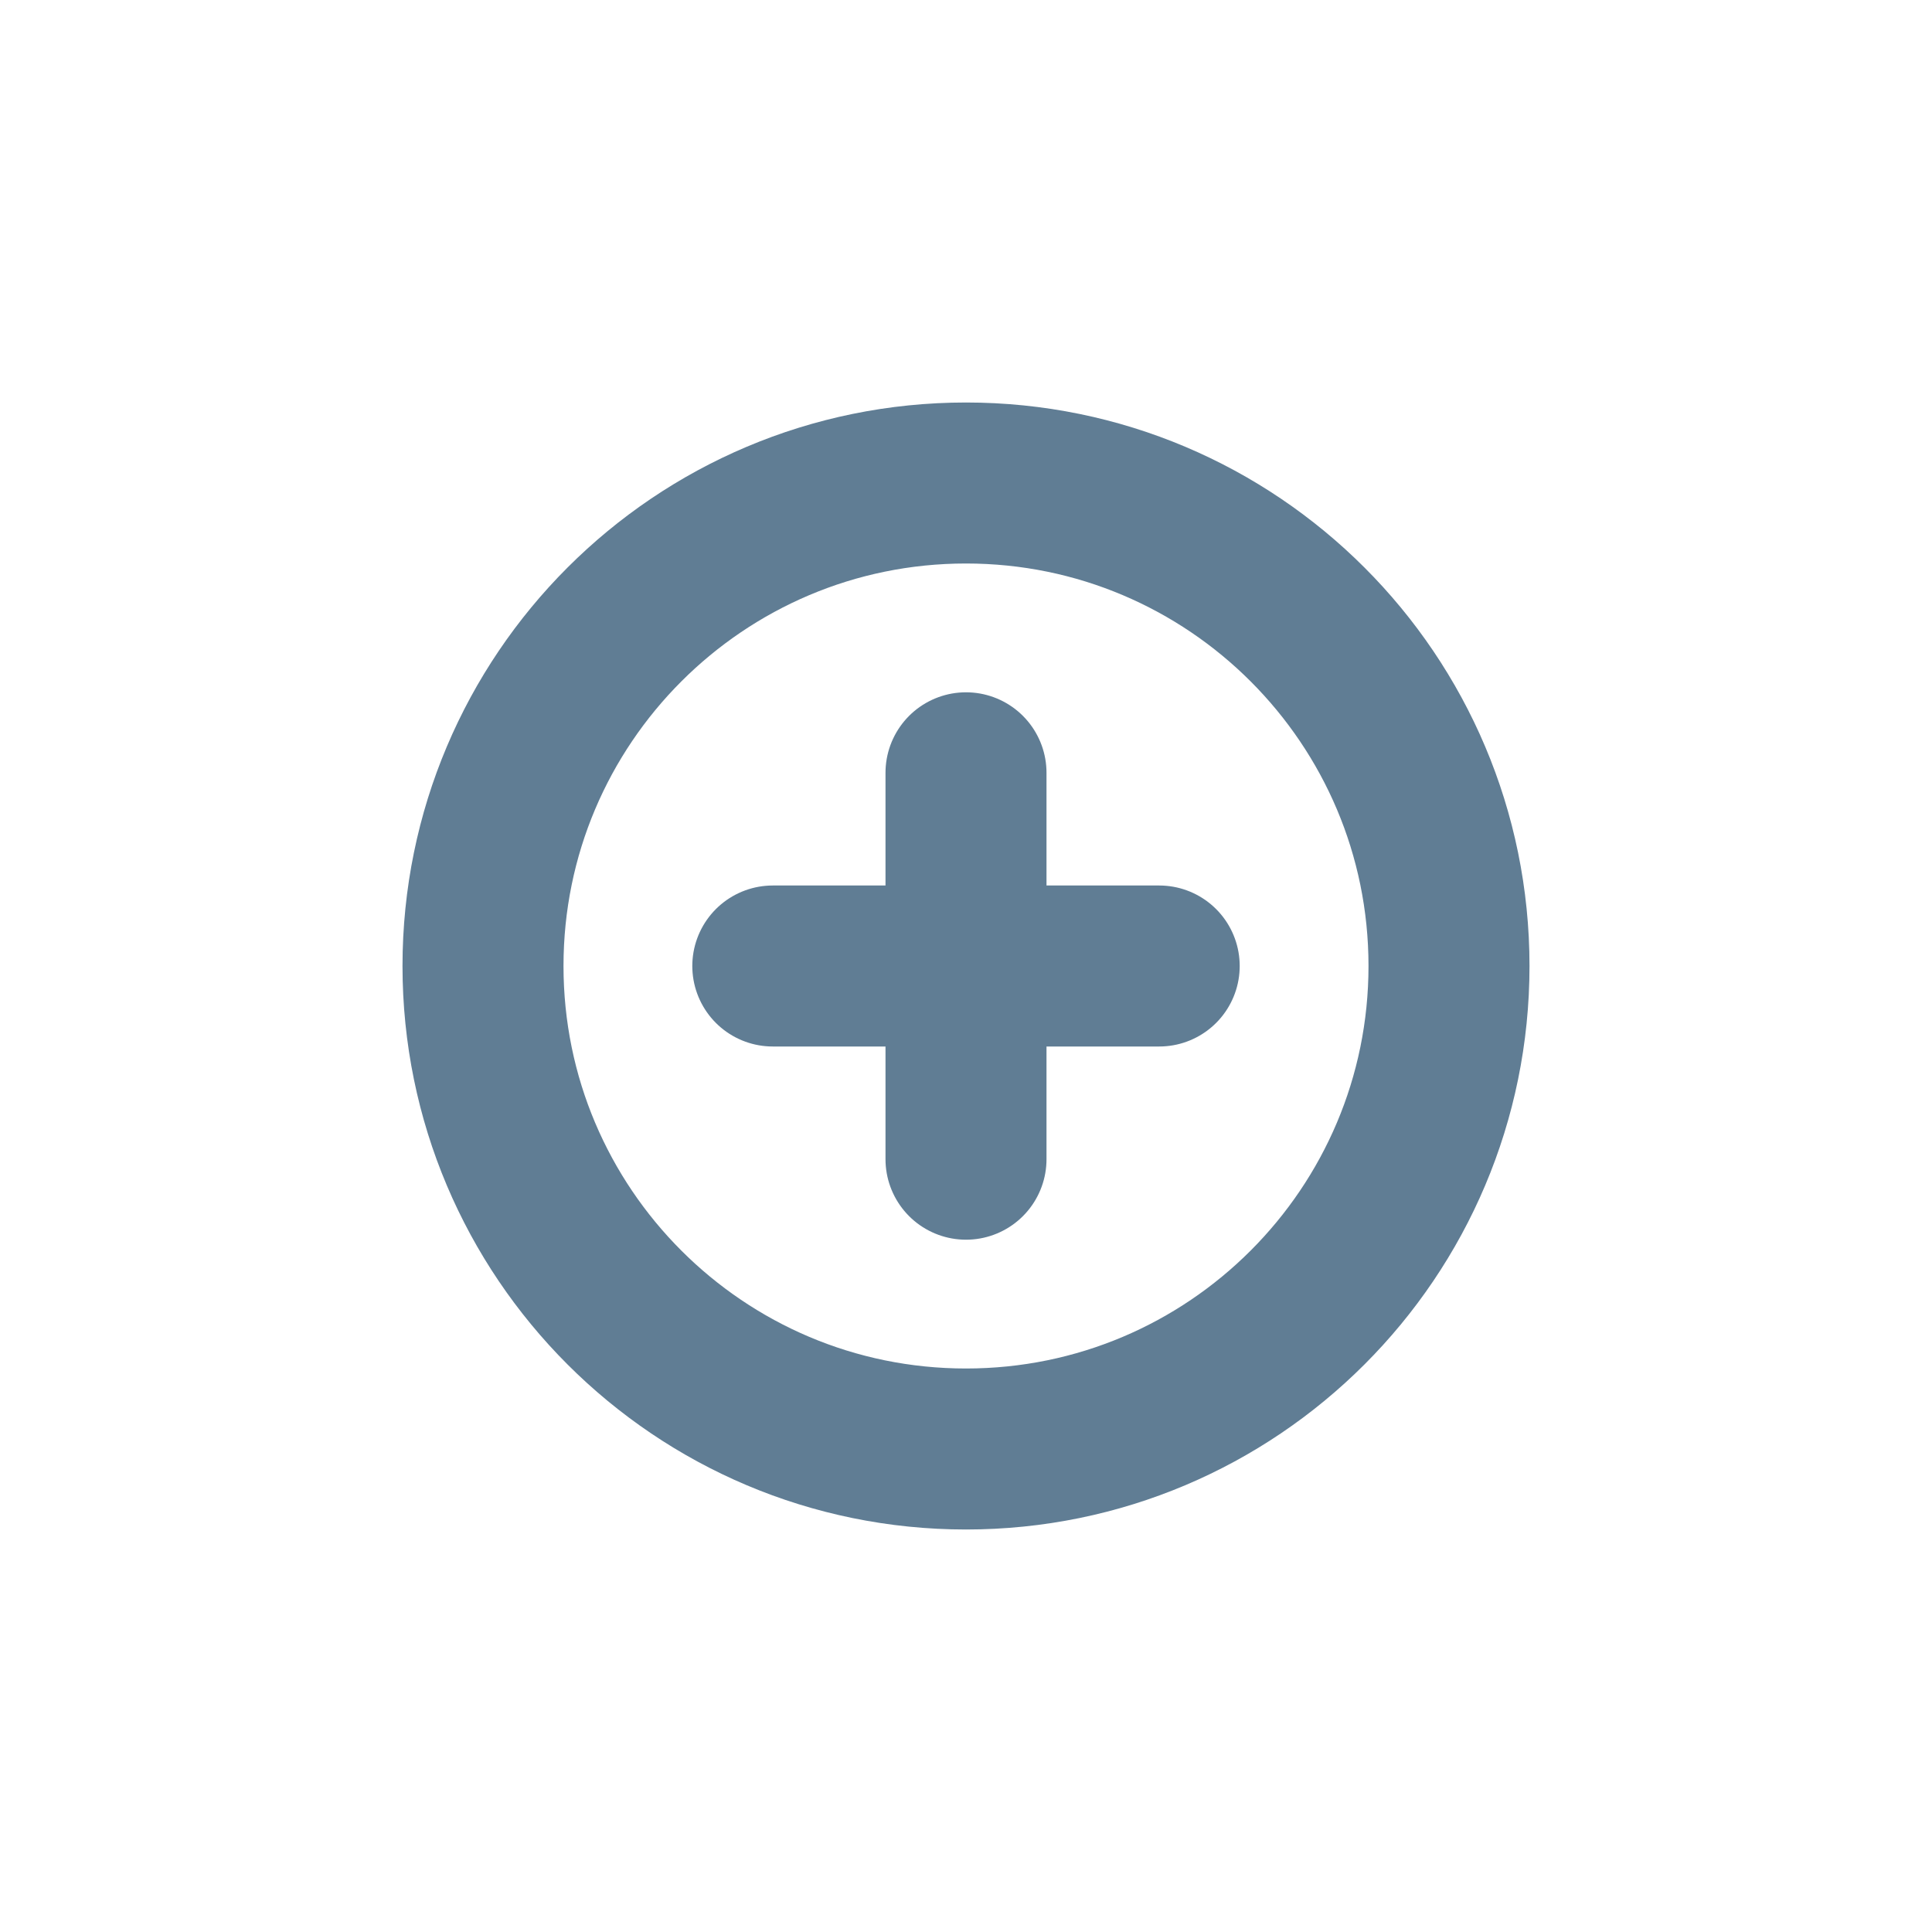
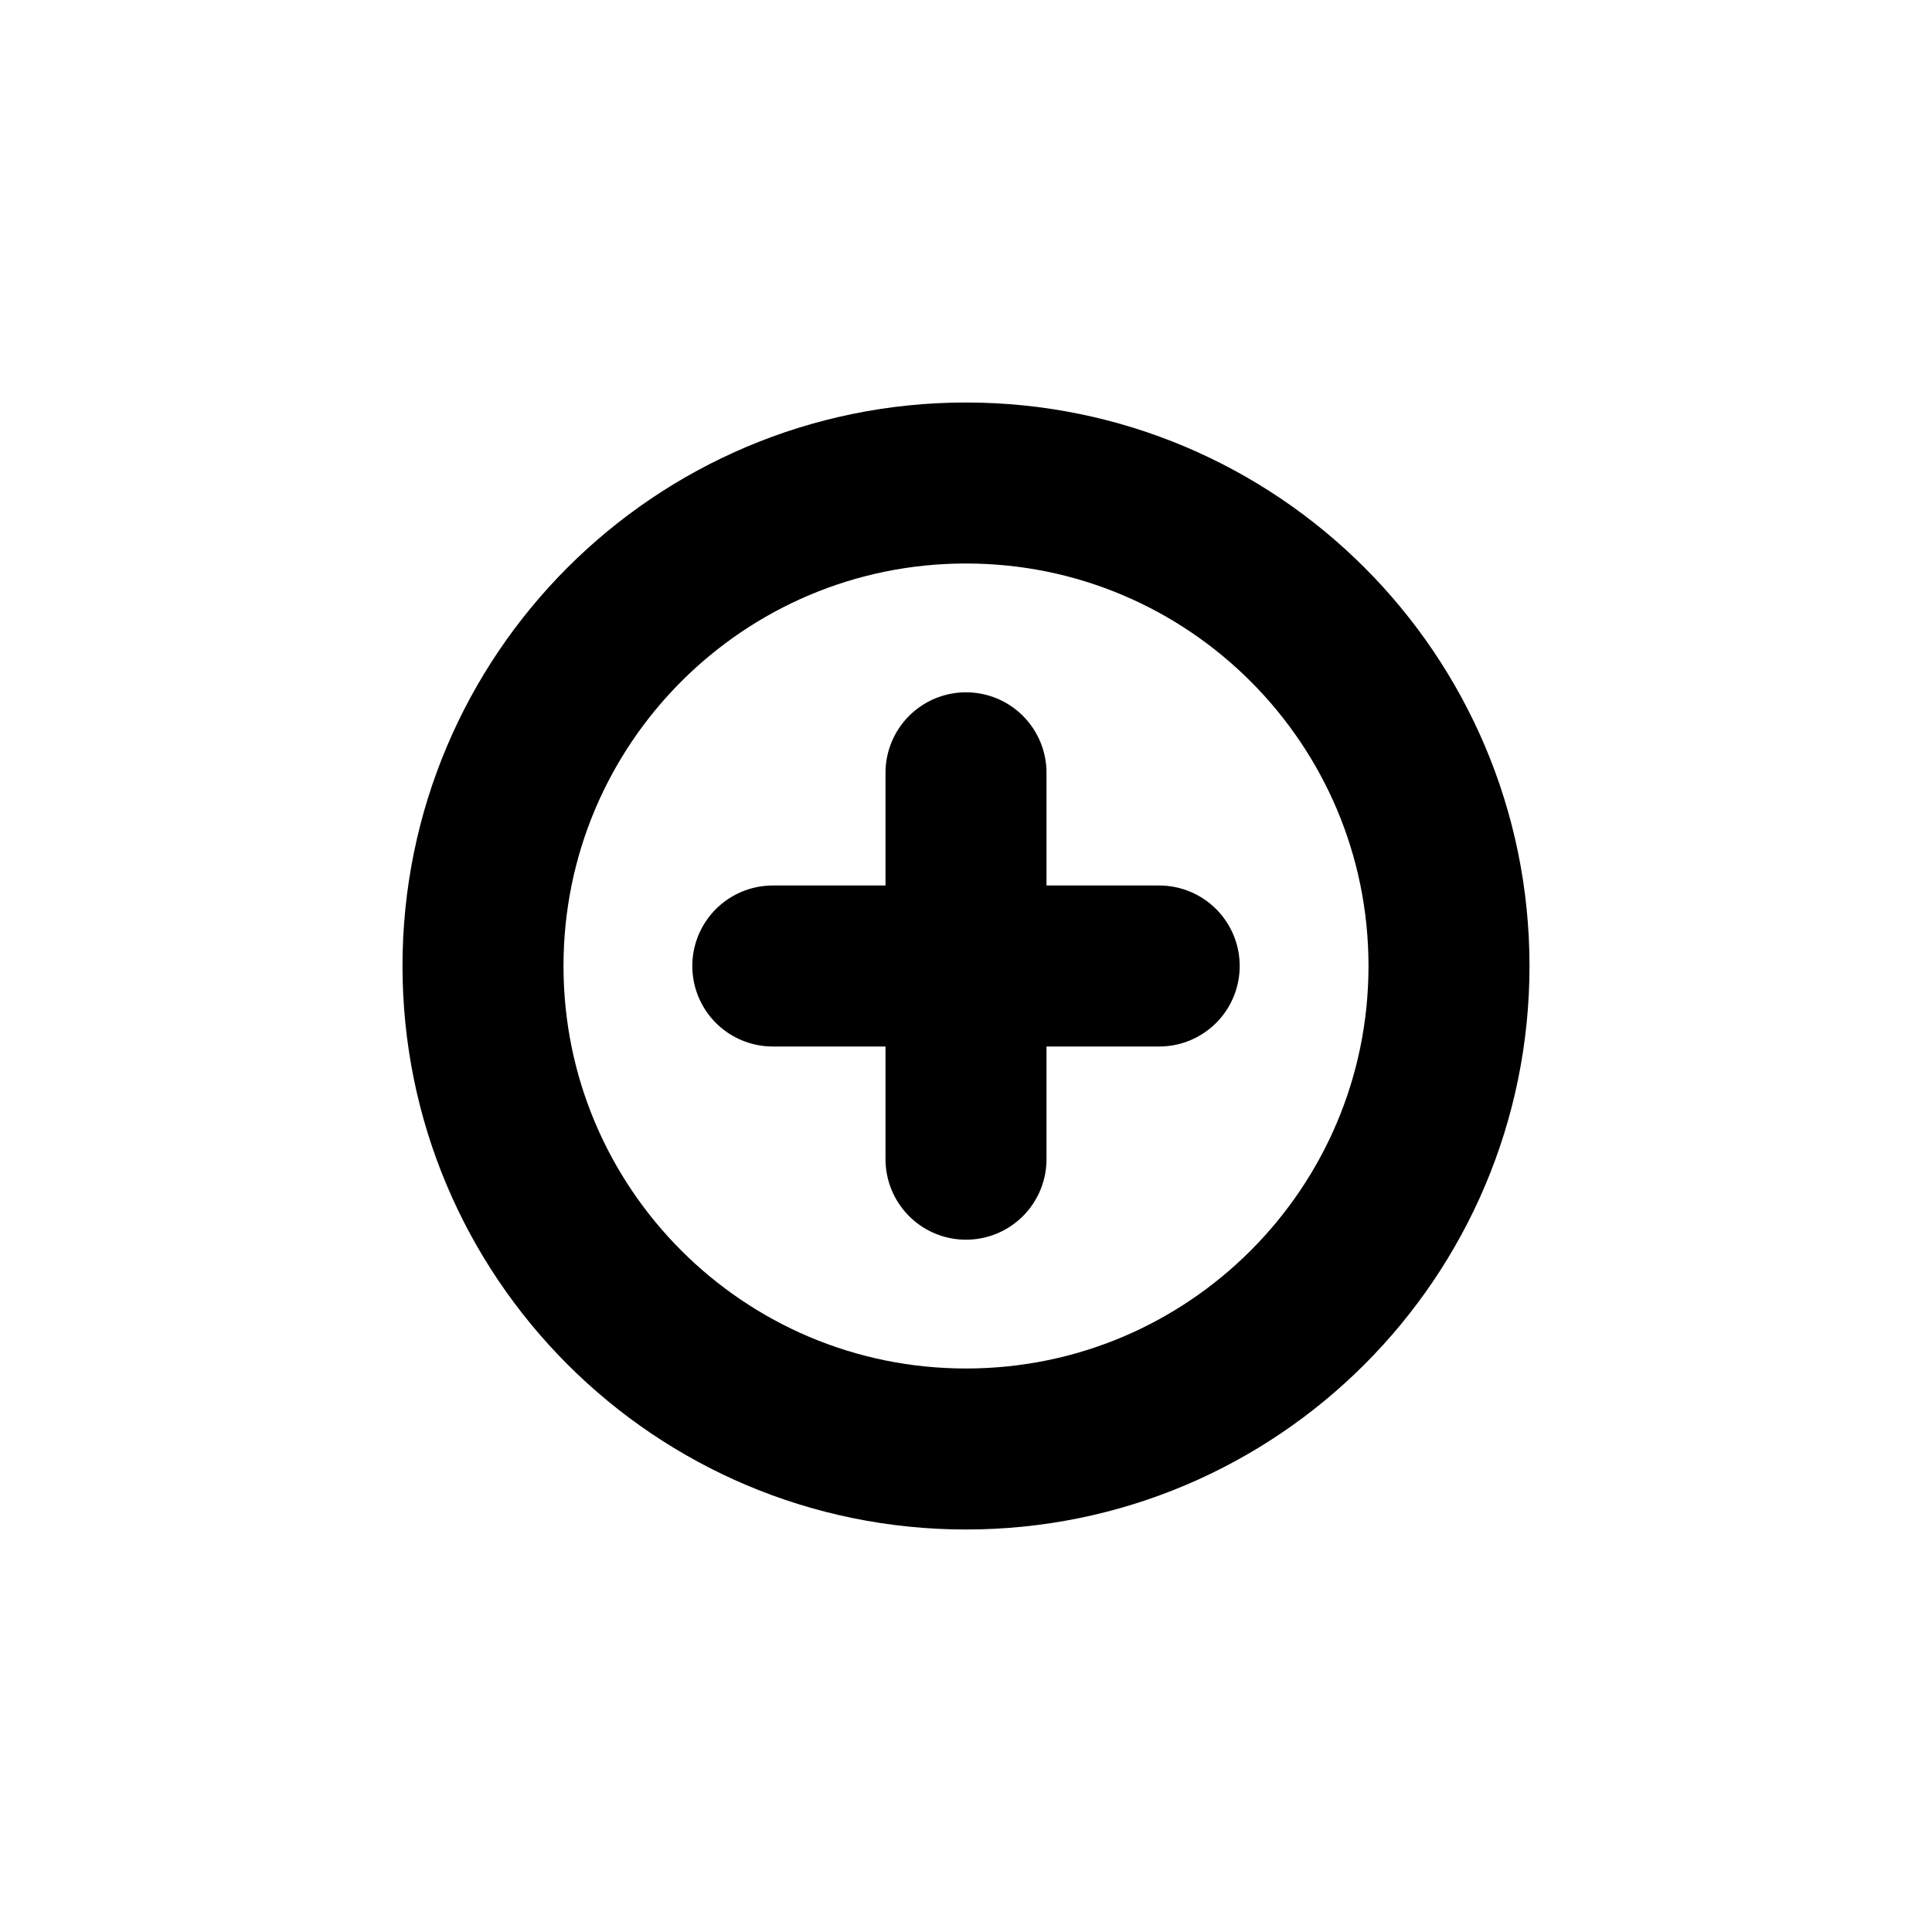
<svg xmlns="http://www.w3.org/2000/svg" width="24" height="24" viewBox="0 0 24 24" fill="none">
-   <path d="M12 9.6V14.4M9.6 12H14.4M18 12C18 15.314 15.314 18 12 18C8.686 18 6 15.314 6 12C6 8.686 8.686 6 12 6C15.314 6 18 8.686 18 12Z" stroke="#607D94" stroke-width="2" stroke-linecap="round" stroke-linejoin="round" />
+   <path d="M12 9.6V14.4M9.6 12H14.4M18 12C18 15.314 15.314 18 12 18C8.686 18 6 15.314 6 12C6 8.686 8.686 6 12 6C15.314 6 18 8.686 18 12Z" stroke="currentColor" stroke-width="2" stroke-linecap="round" stroke-linejoin="round" />
</svg>
